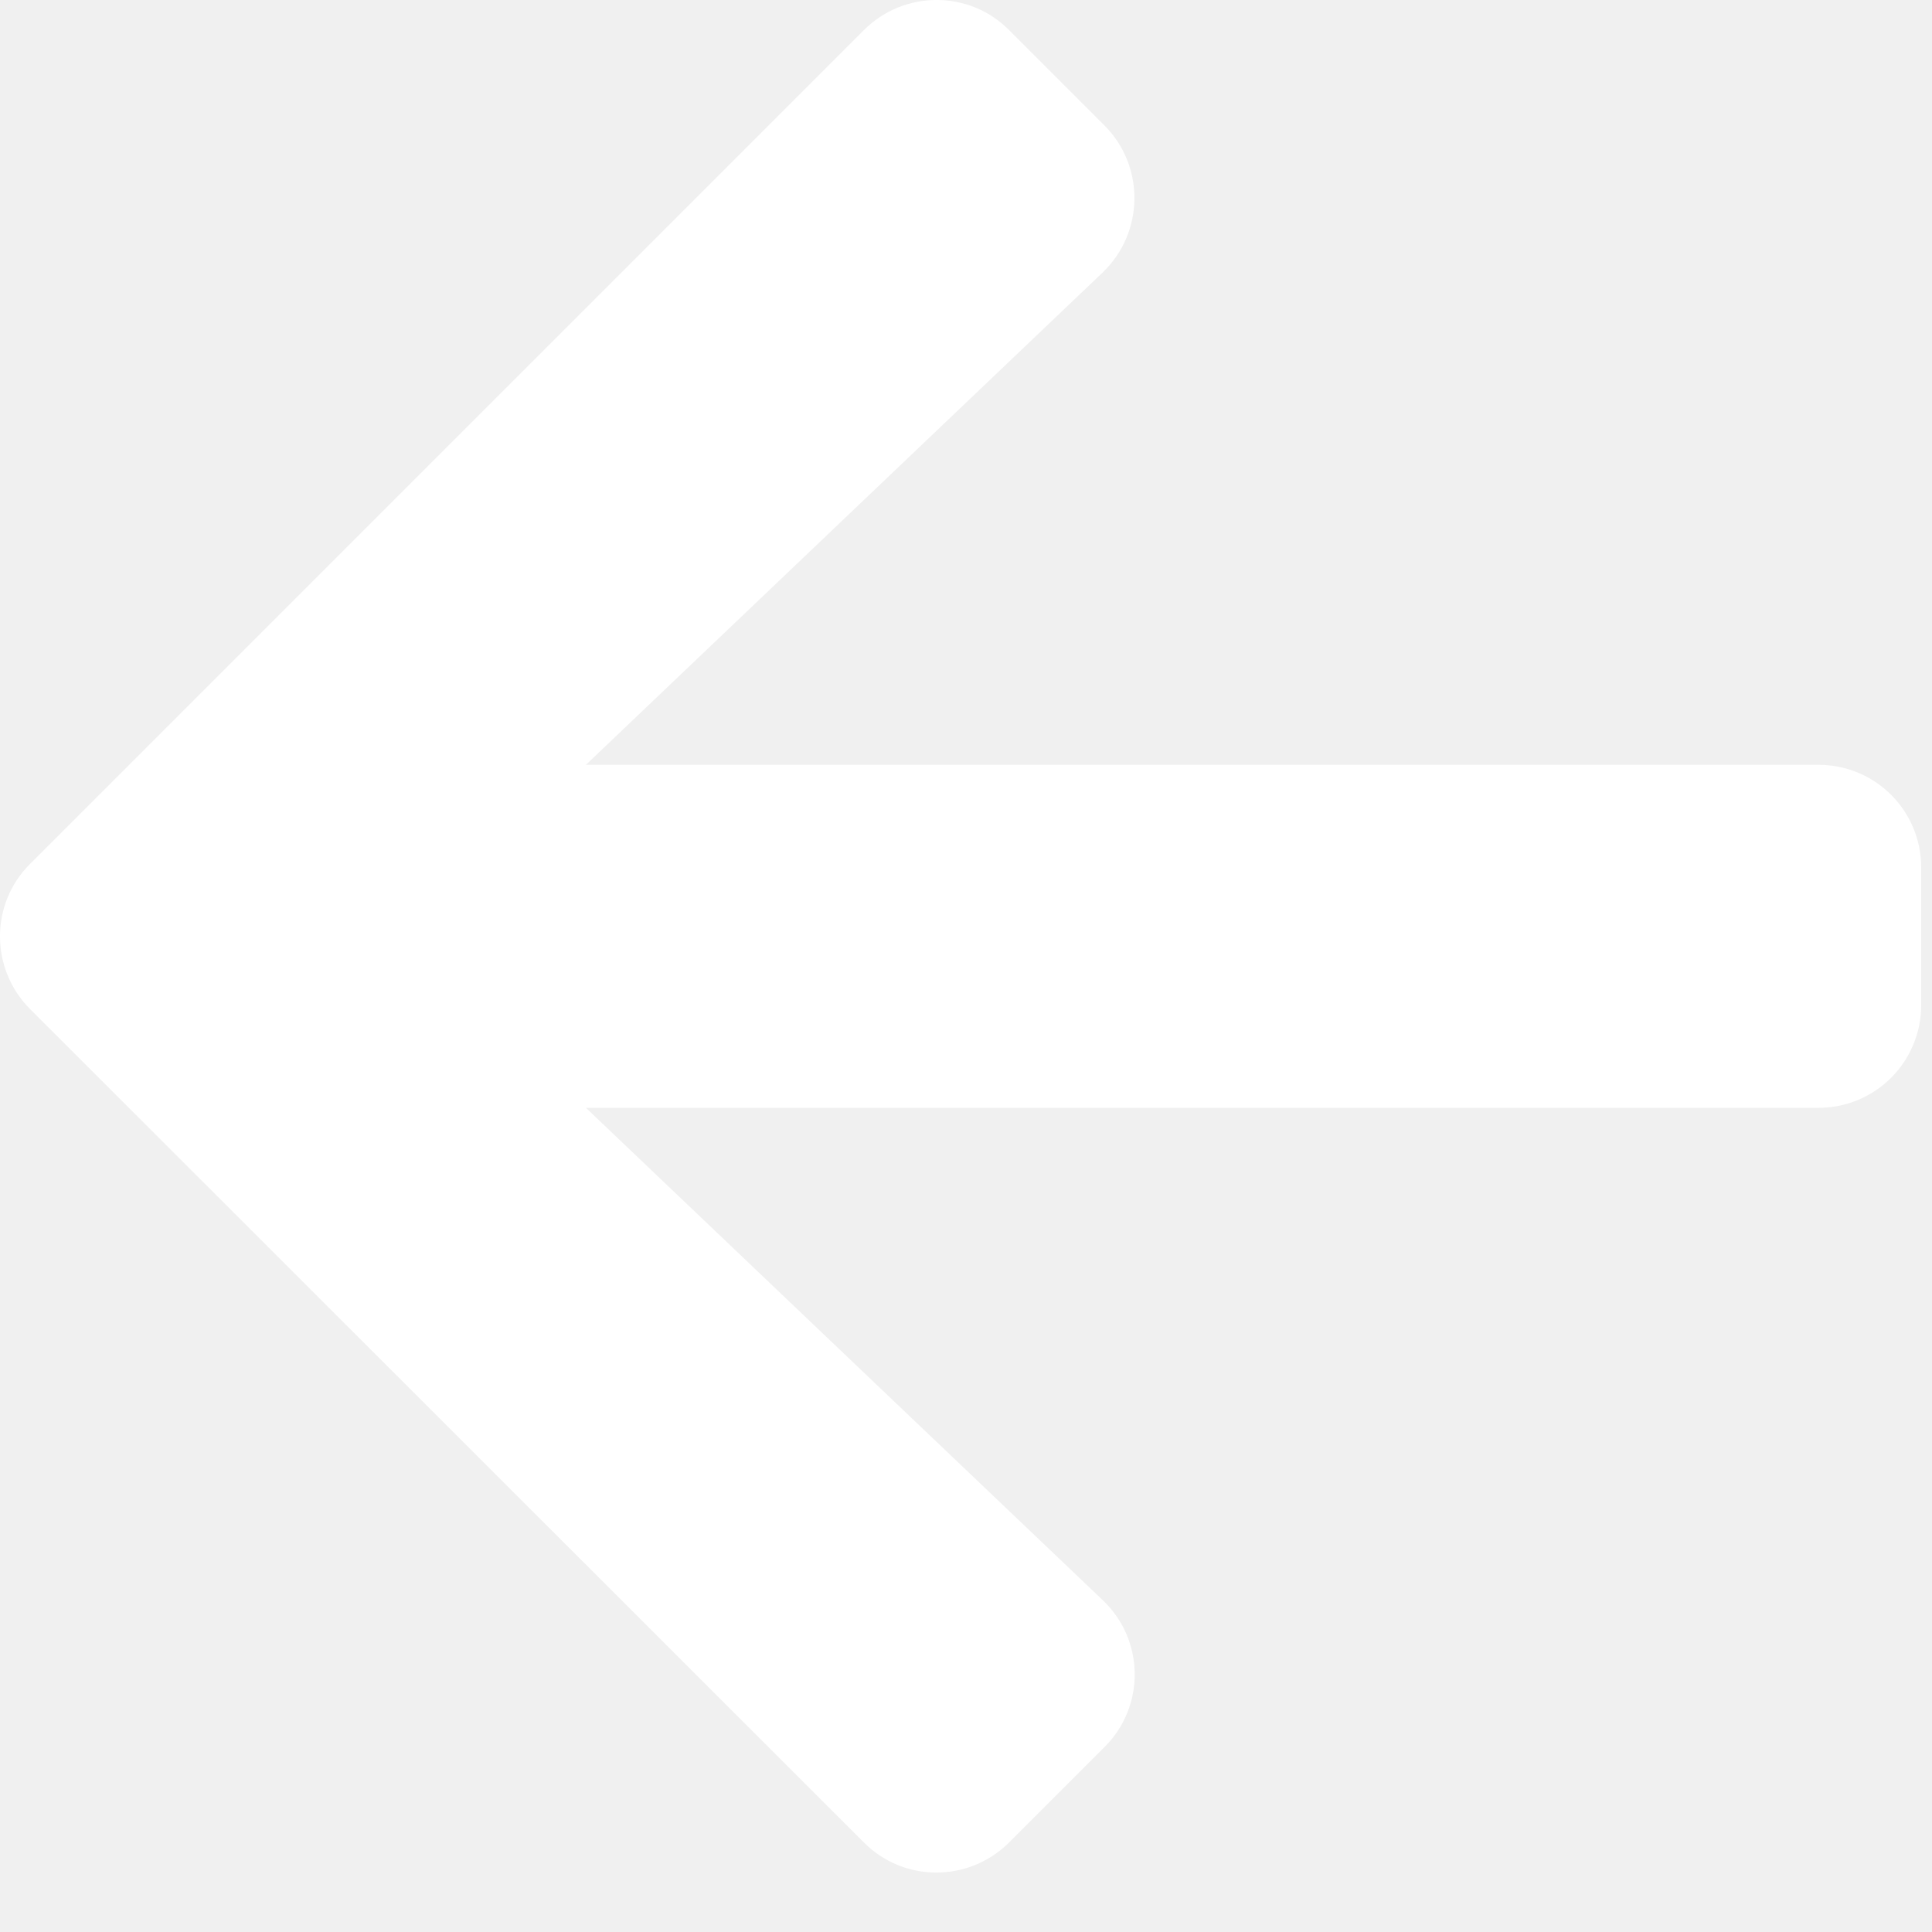
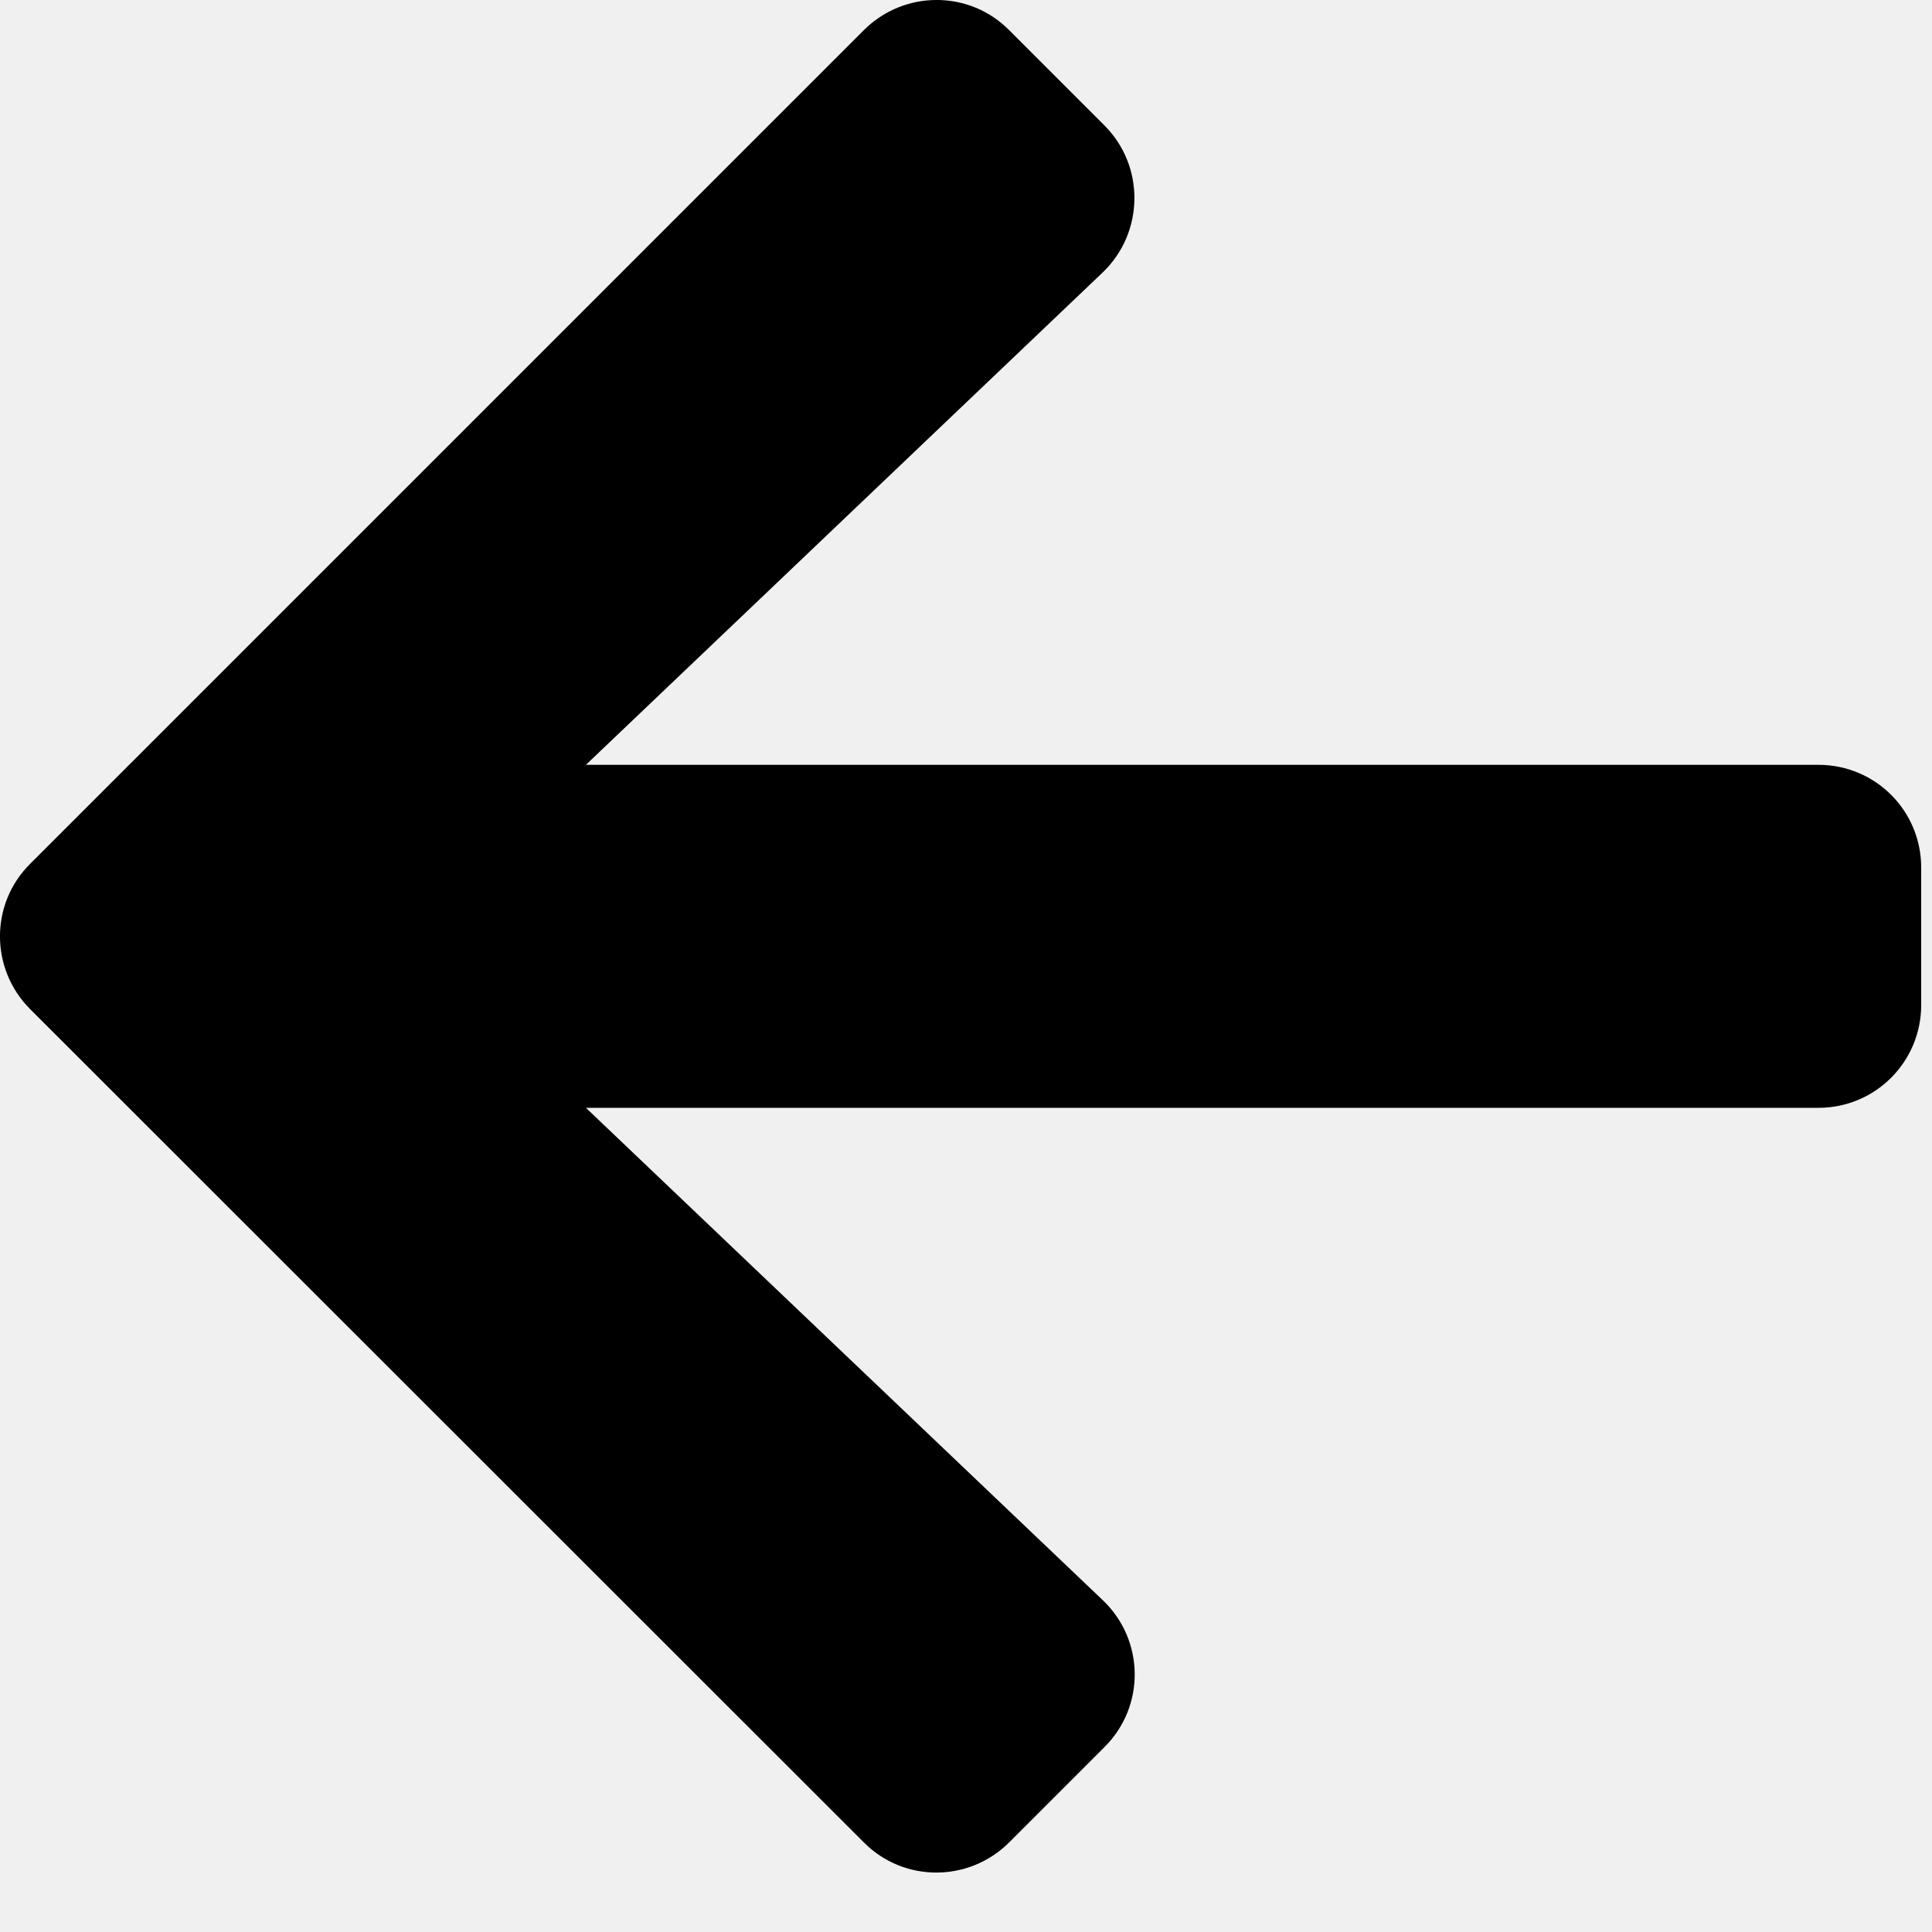
<svg xmlns="http://www.w3.org/2000/svg" width="22" height="22" viewBox="0 0 22 22" fill="none">
-   <path d="M12.576 19.895L11.492 20.979C11.033 21.438 10.29 21.438 9.836 20.979L0.344 11.492C-0.115 11.033 -0.115 10.29 0.344 9.836L9.836 0.344C10.295 -0.115 11.038 -0.115 11.492 0.344L12.576 1.428C13.04 1.892 13.03 2.649 12.556 3.103L6.672 8.709H20.706C21.355 8.709 21.877 9.231 21.877 9.88V11.443C21.877 12.092 21.355 12.615 20.706 12.615H6.672L12.556 18.22C13.035 18.674 13.044 19.431 12.576 19.895Z" fill="white" />
+   <path d="M12.576 19.895L11.492 20.979C11.033 21.438 10.29 21.438 9.836 20.979L0.344 11.492C-0.115 11.033 -0.115 10.29 0.344 9.836L9.836 0.344C10.295 -0.115 11.038 -0.115 11.492 0.344L12.576 1.428C13.04 1.892 13.03 2.649 12.556 3.103L6.672 8.709H20.706C21.355 8.709 21.877 9.231 21.877 9.88V11.443C21.877 12.092 21.355 12.615 20.706 12.615H6.672L12.556 18.22C13.035 18.674 13.044 19.431 12.576 19.895Z" fill="currentColor" />
</svg>
